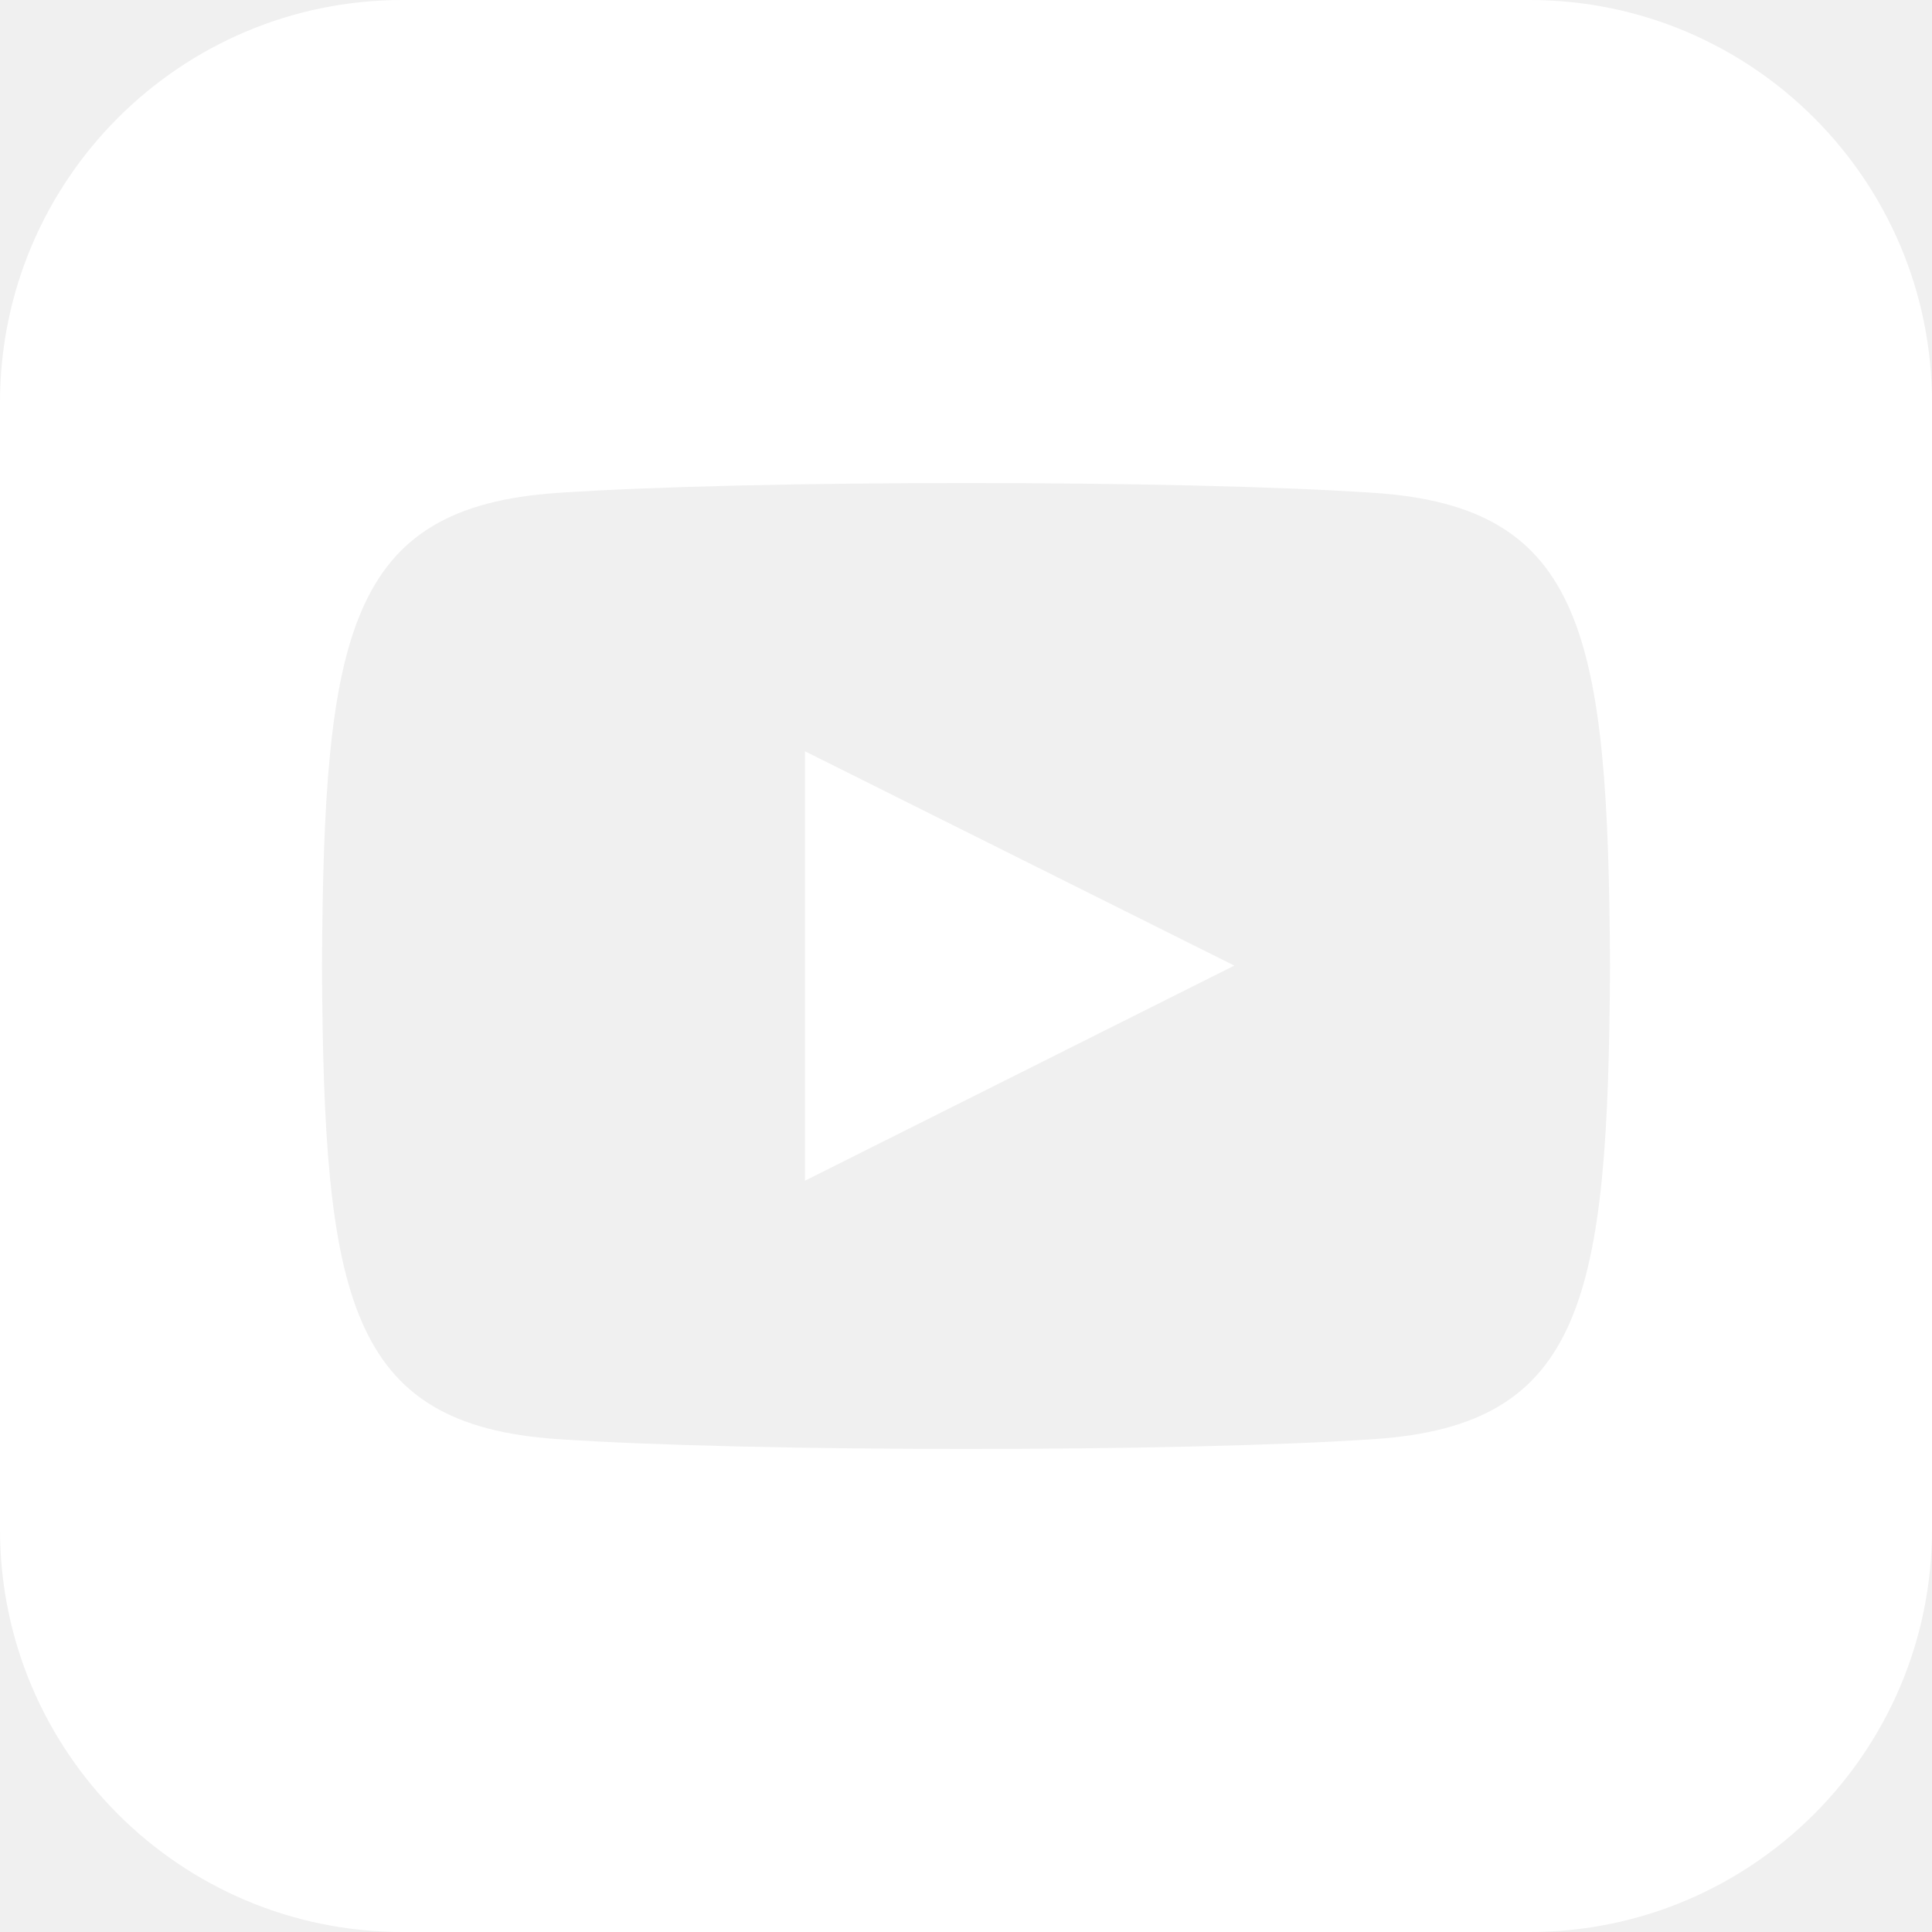
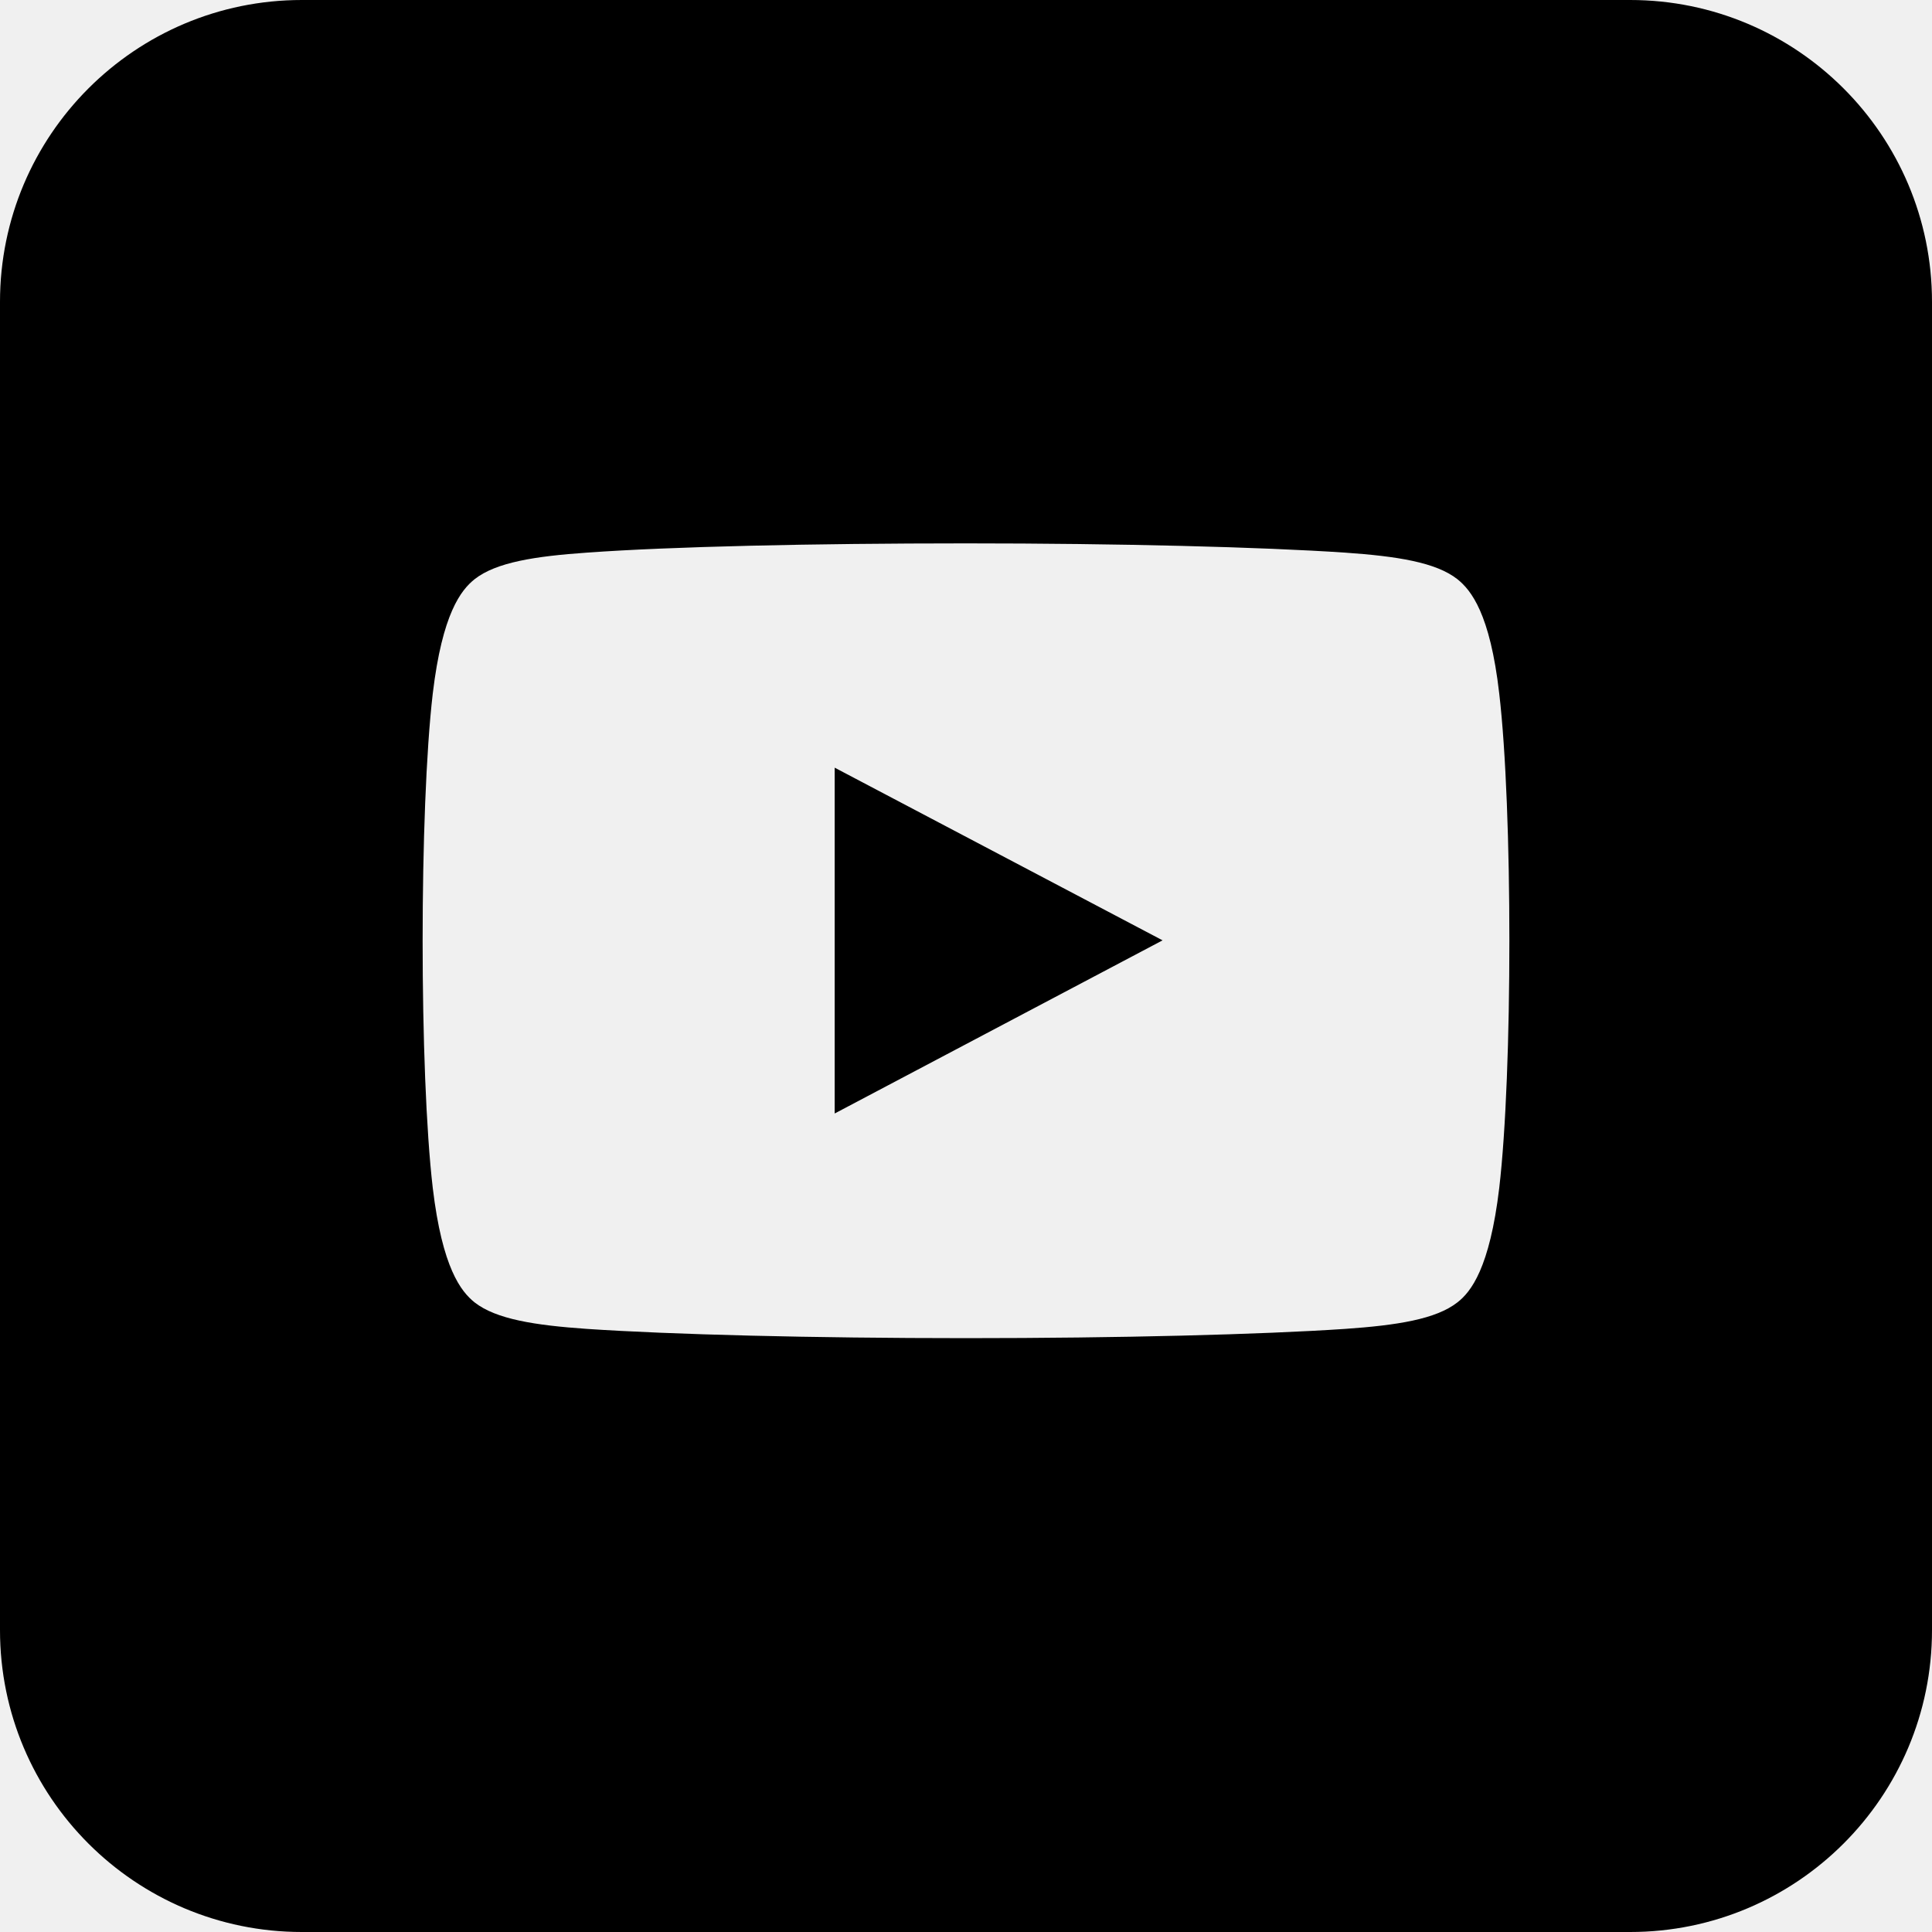
- <svg xmlns="http://www.w3.org/2000/svg" fill="white" width="24" height="24" viewBox="0 0 24 24">
-   <path d="M10 9.333l5.333 2.662-5.333 2.672v-5.334zm14-4.333v14c0 2.761-2.238 5-5 5h-14c-2.761 0-5-2.239-5-5v-14c0-2.761 2.239-5 5-5h14c2.762 0 5 2.239 5 5zm-4 7c-.02-4.123-.323-5.7-2.923-5.877-2.403-.164-7.754-.163-10.153 0-2.598.177-2.904 1.747-2.924 5.877.02 4.123.323 5.7 2.923 5.877 2.399.163 7.75.164 10.153 0 2.598-.177 2.904-1.747 2.924-5.877z" />
+ <svg xmlns="http://www.w3.org/2000/svg" width="32" height="32" viewBox="0 0 32 32">
+   <path d="M5,0 L27,0 C29.761,0 32,2.239 32,5 L32,27 C32,29.761 29.761,32 27,32 L5,32 C2.239,32 0,29.761 0,27 L0,5 C0,2.239 2.239,0 5,0 Z M24.832,11.487 C24.68,10.16 24.364,9.774 24.14,9.594 C23.784,9.313 23.138,9.213 22.275,9.153 C20.891,9.06 18.538,9 16,9 C13.456,9 11.109,9.053 9.725,9.153 C8.862,9.213 8.216,9.313 7.86,9.594 C7.636,9.774 7.326,10.16 7.168,11.487 C6.944,13.401 6.944,17.763 7.168,19.677 C7.326,21.004 7.636,21.391 7.86,21.571 C8.216,21.851 8.862,21.951 9.725,22.011 C11.109,22.104 13.456,22.164 16,22.164 C18.544,22.164 20.891,22.104 22.275,22.011 C23.138,21.951 23.784,21.851 24.14,21.571 C24.364,21.397 24.674,21.004 24.832,19.677 C25.056,17.763 25.056,13.401 24.832,11.487 Z M13.825,18.443 L13.825,12.715 L19.256,15.575 L13.825,18.443 Z" />
</svg>
